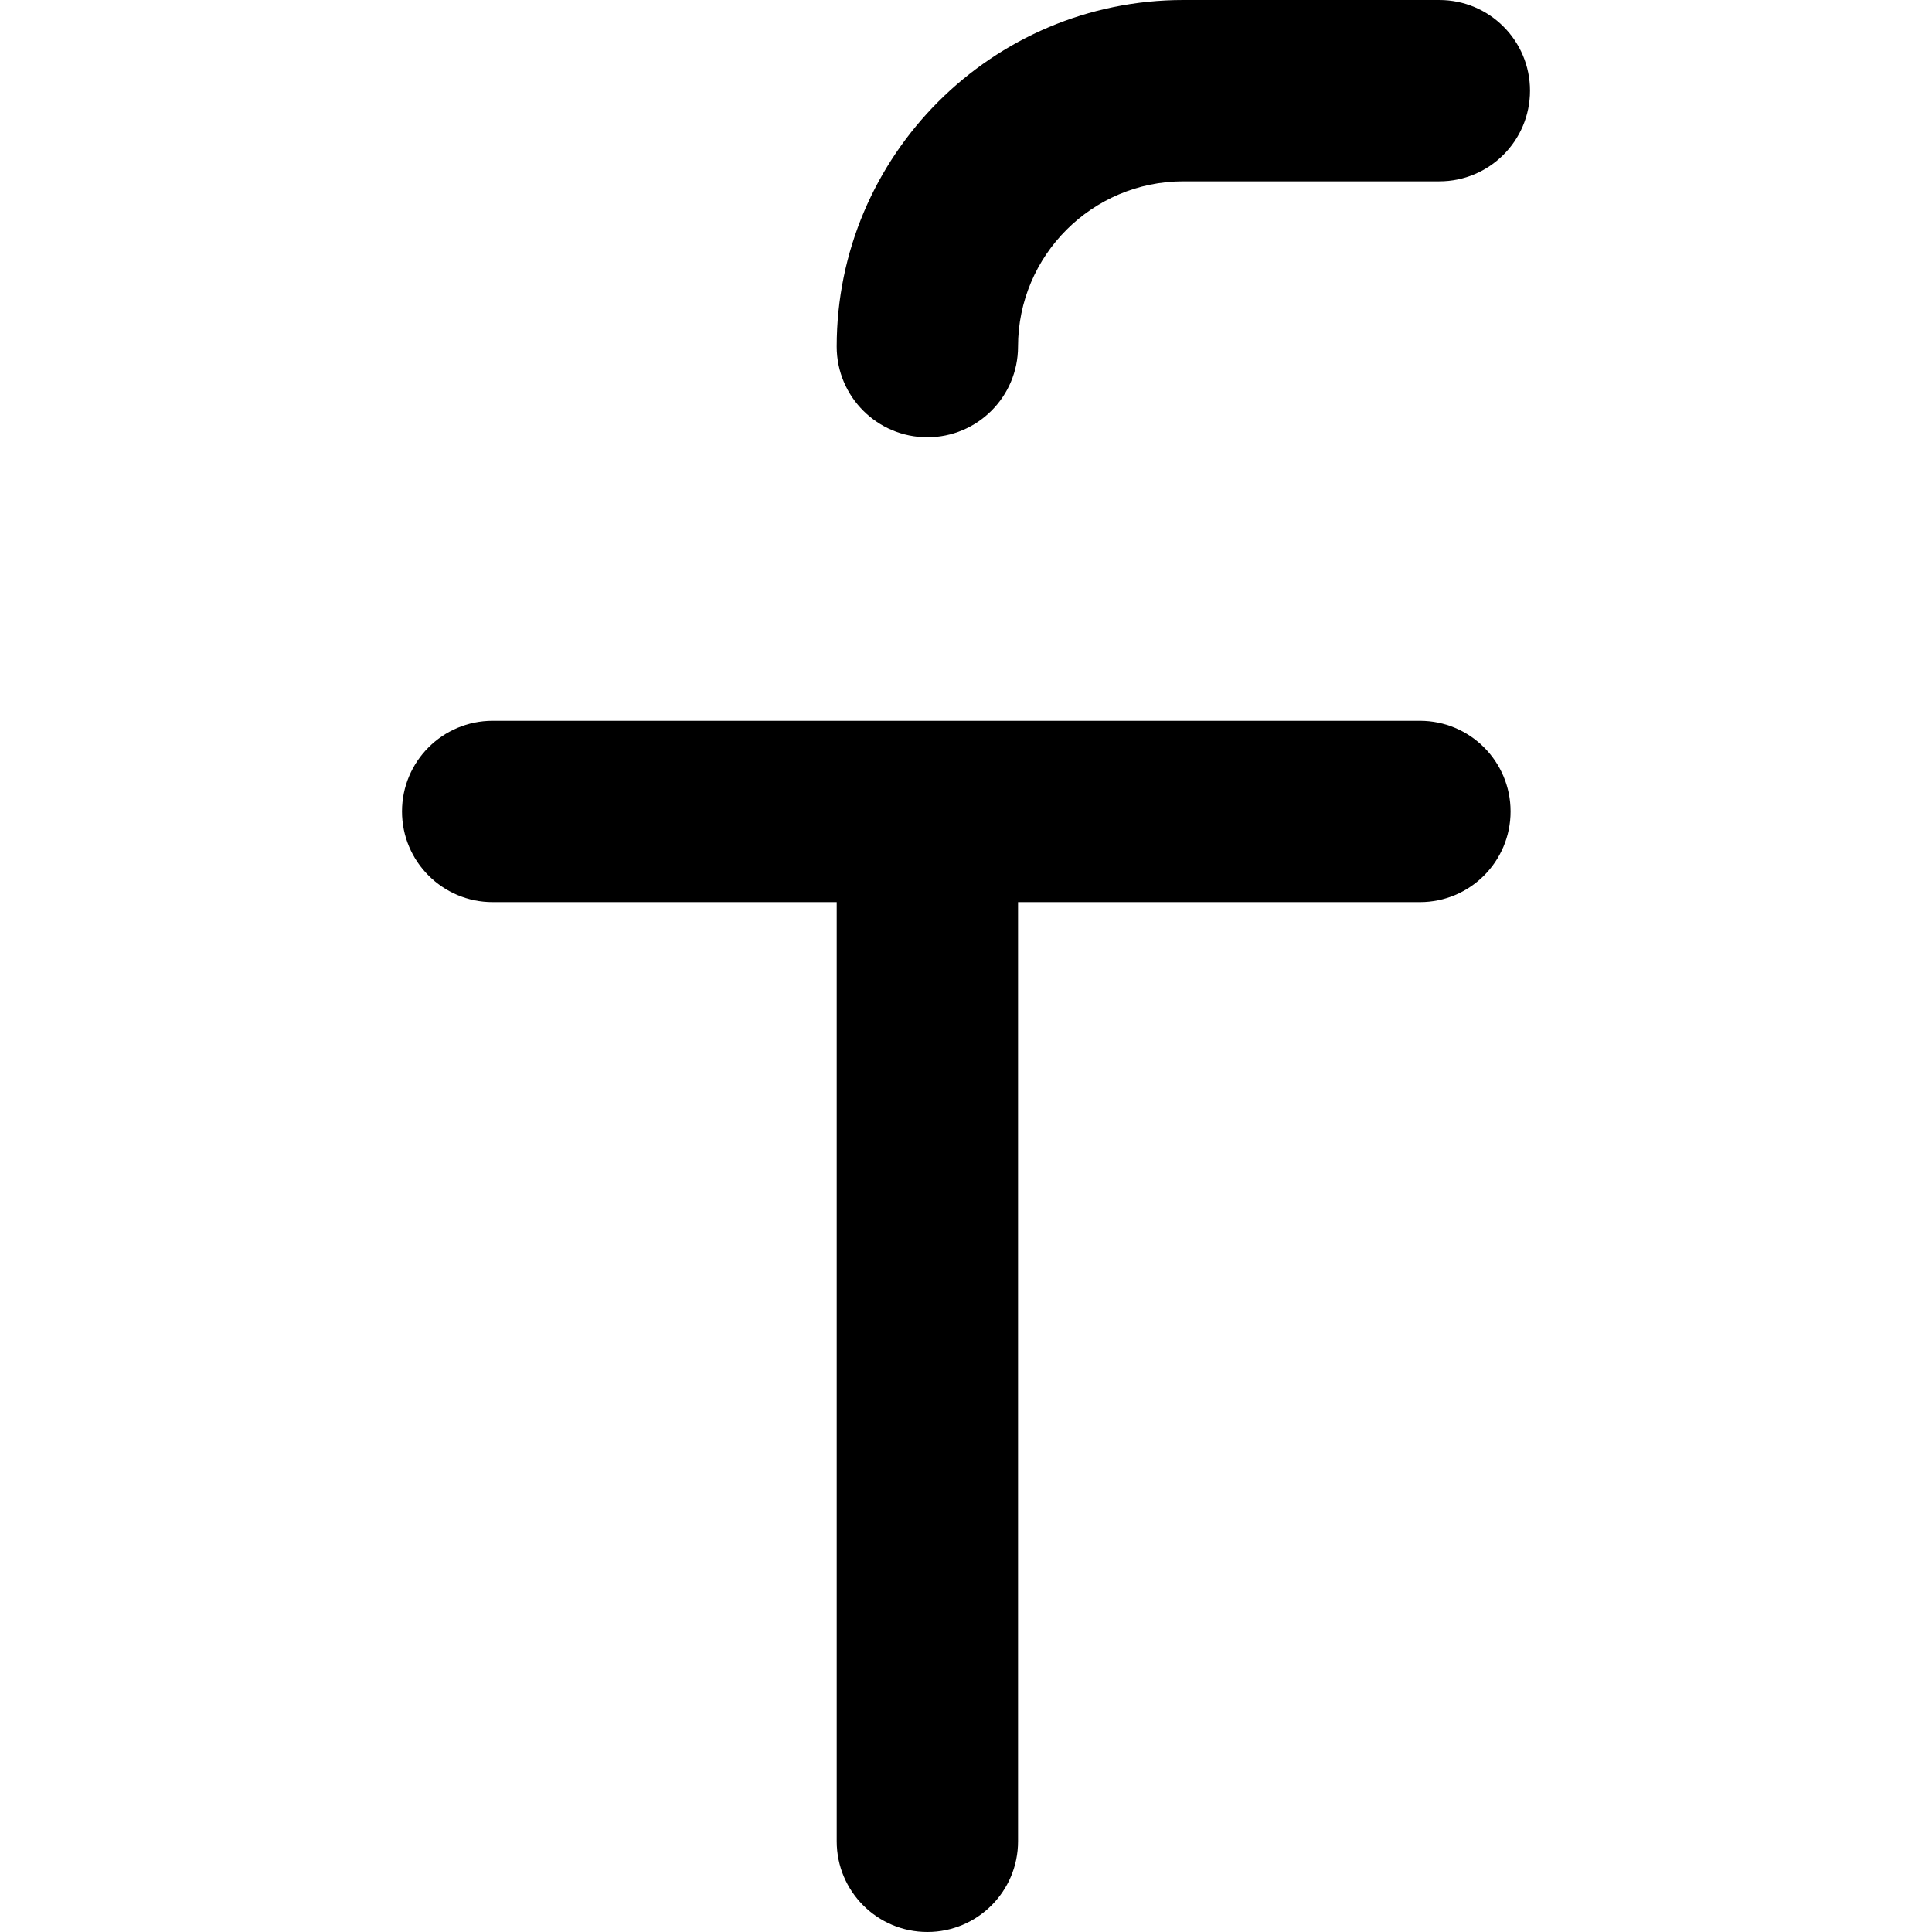
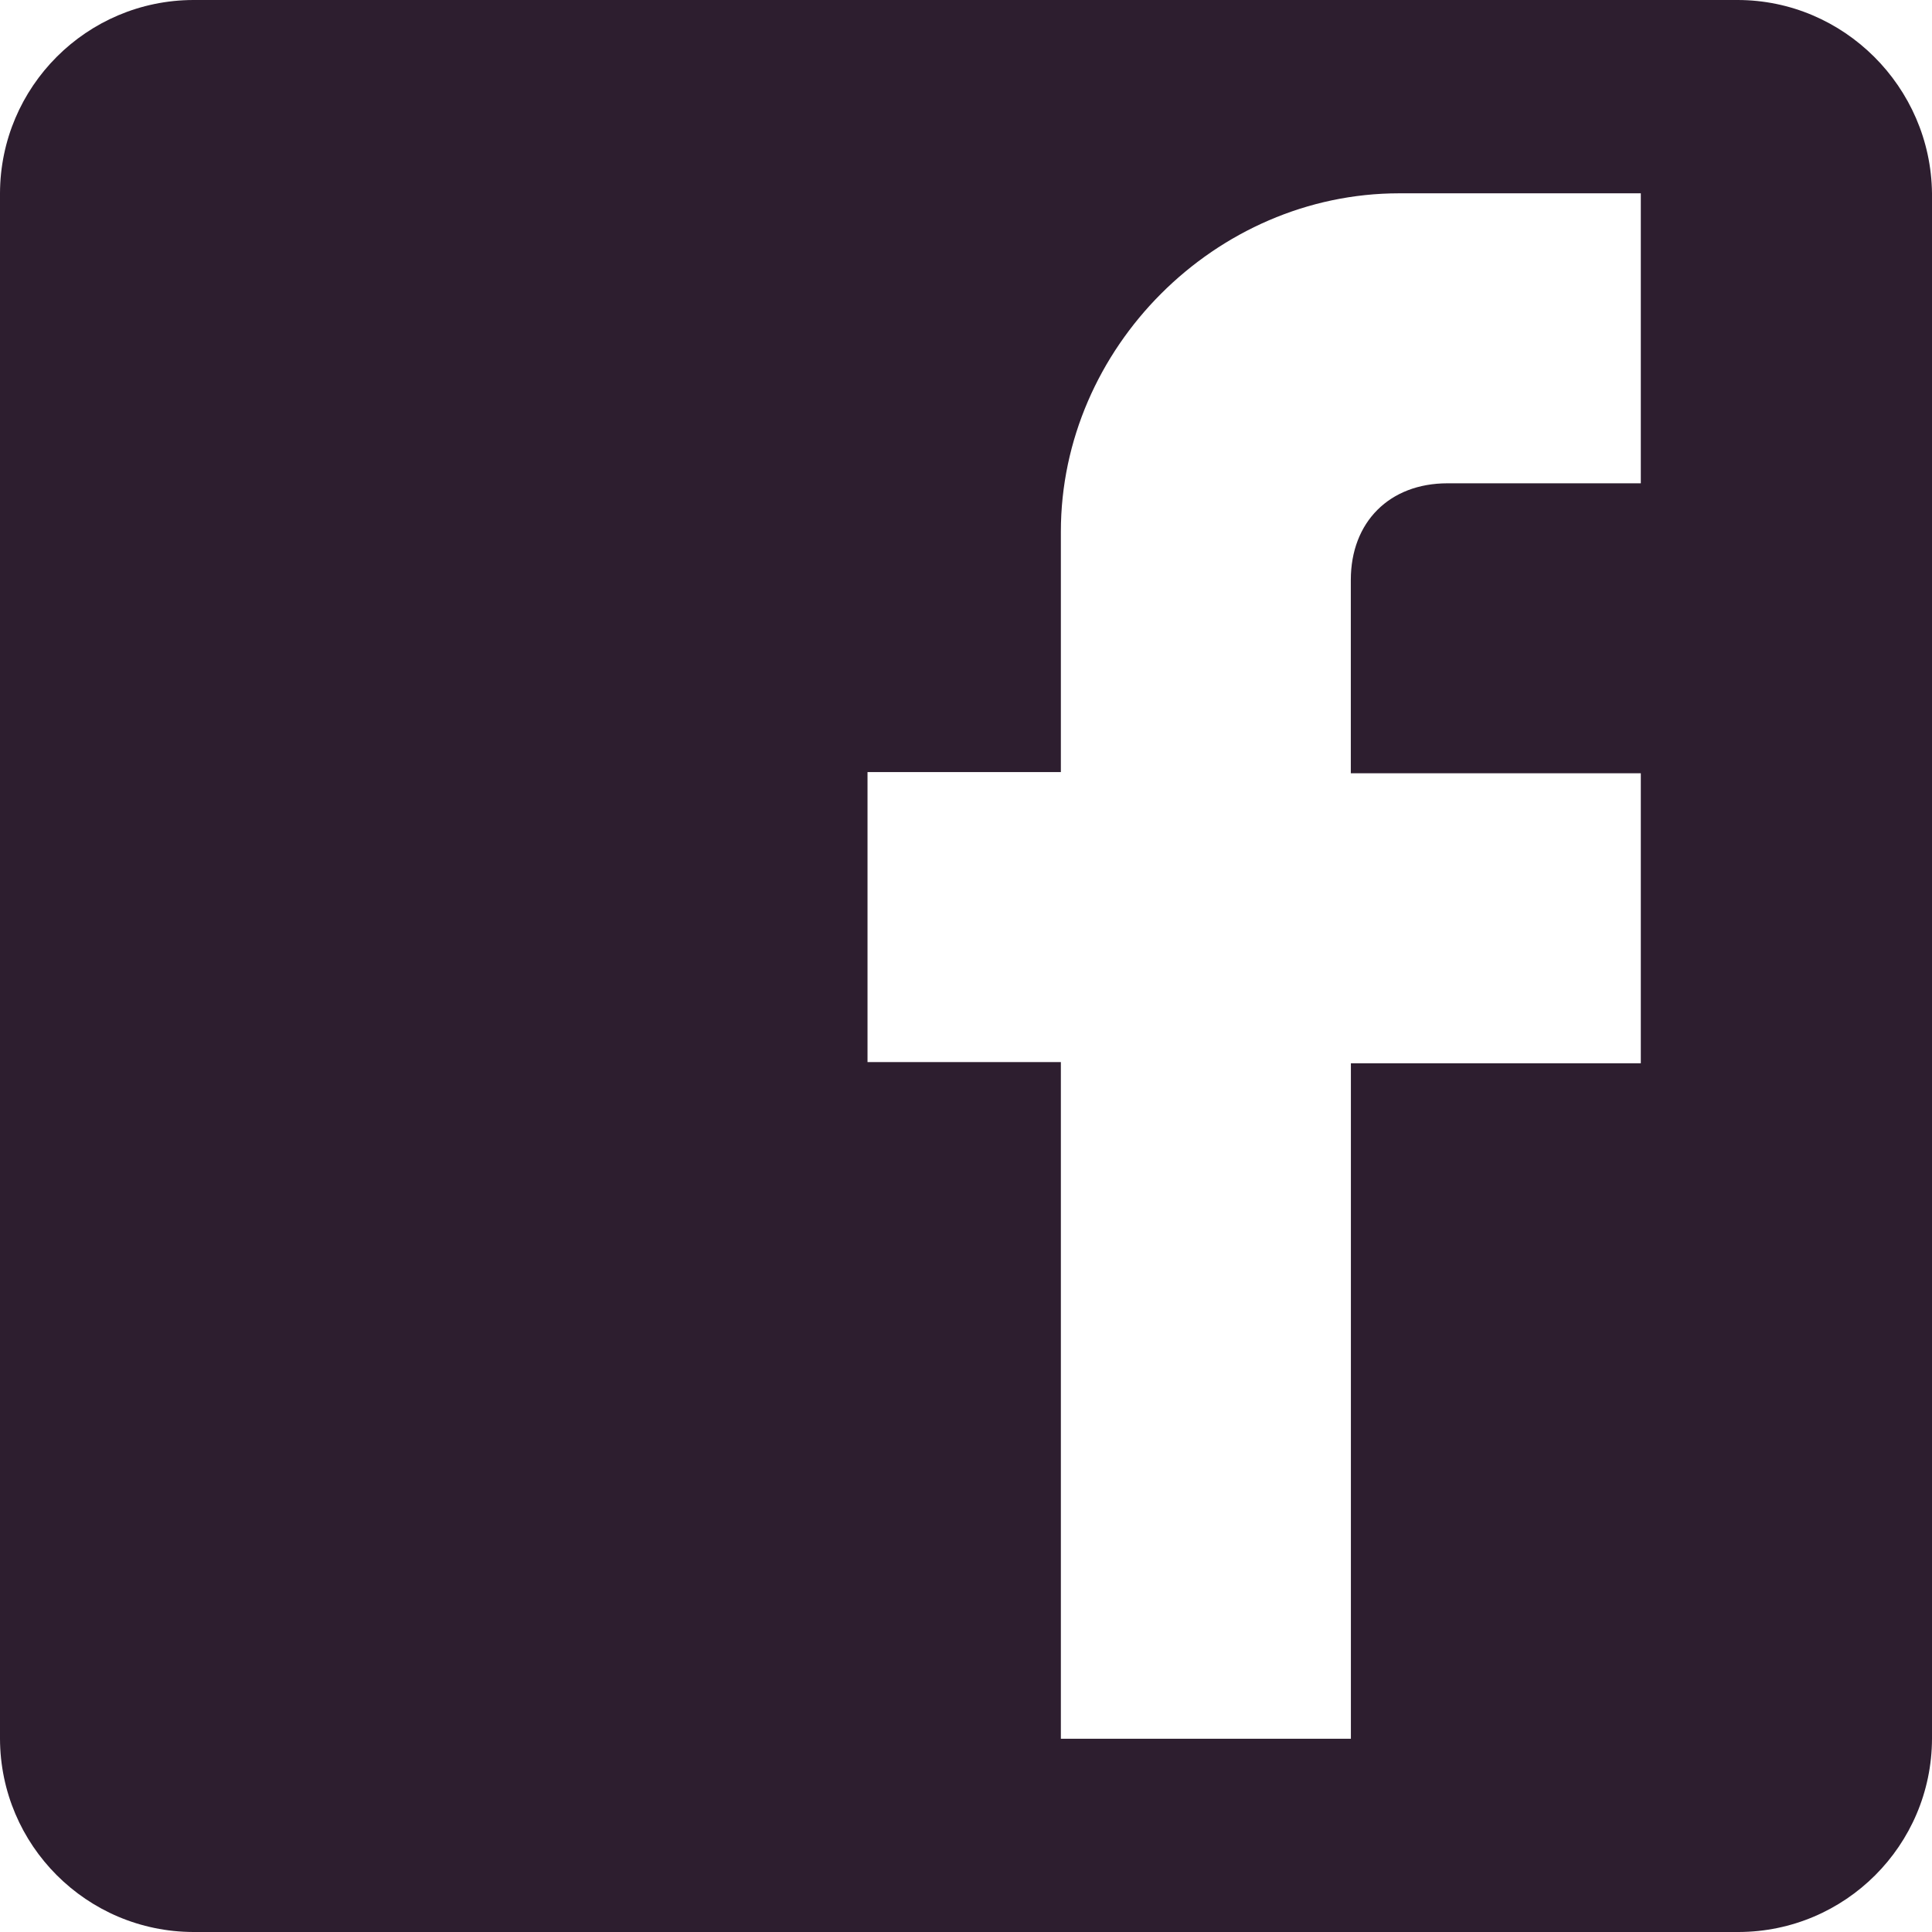
- <svg xmlns="http://www.w3.org/2000/svg" enable-background="new 0 0 159.822 159.822" viewBox="0 0 159.822 159.822">
-   <path d="m76.715 36.172c4.142 0 7.5-3.358 7.5-7.5 0-7.539 6.134-13.672 13.672-13.672h21.179c4.142 0 7.5-3.358 7.5-7.5s-3.358-7.5-7.5-7.5h-21.179c-15.81 0-28.672 12.862-28.672 28.672 0 4.141 3.358 7.5 7.5 7.5z" />
-   <path d="m117.458 59.627h-76.702c-4.142 0-7.5 3.358-7.5 7.5s3.358 7.5 7.5 7.5h28.46v77.695c0 4.142 3.358 7.5 7.5 7.5s7.5-3.358 7.5-7.5v-77.695h33.243c4.142 0 7.5-3.358 7.5-7.5s-3.359-7.5-7.501-7.5z" />
+ <svg xmlns="http://www.w3.org/2000/svg" id="Layer_1" data-name="Layer 1" viewBox="0 0 512 512">
+   <defs>
+     <style>.cls-1{fill:#2d1e2f;}</style>
+   </defs>
+   <g id="post-facebook">
+     <path class="cls-1" d="M460.45,0H51.23A51.38,51.38,0,0,0,0,51.23V460.77A51.38,51.38,0,0,0,51.23,512H460.77A51.38,51.38,0,0,0,512,460.77V51.23C511.68,23.05,488.63,0,460.45,0ZM434.83,51.23v76.85H383.6c-15.37,0-25.62,10.25-25.62,25.62v51.23h76.85v76.85H358v179H281.14V281.46H229.9V204.61h51.24V140.89c0-48.67,41-89.66,89.65-89.66Z" />
+   </g>
</svg>
